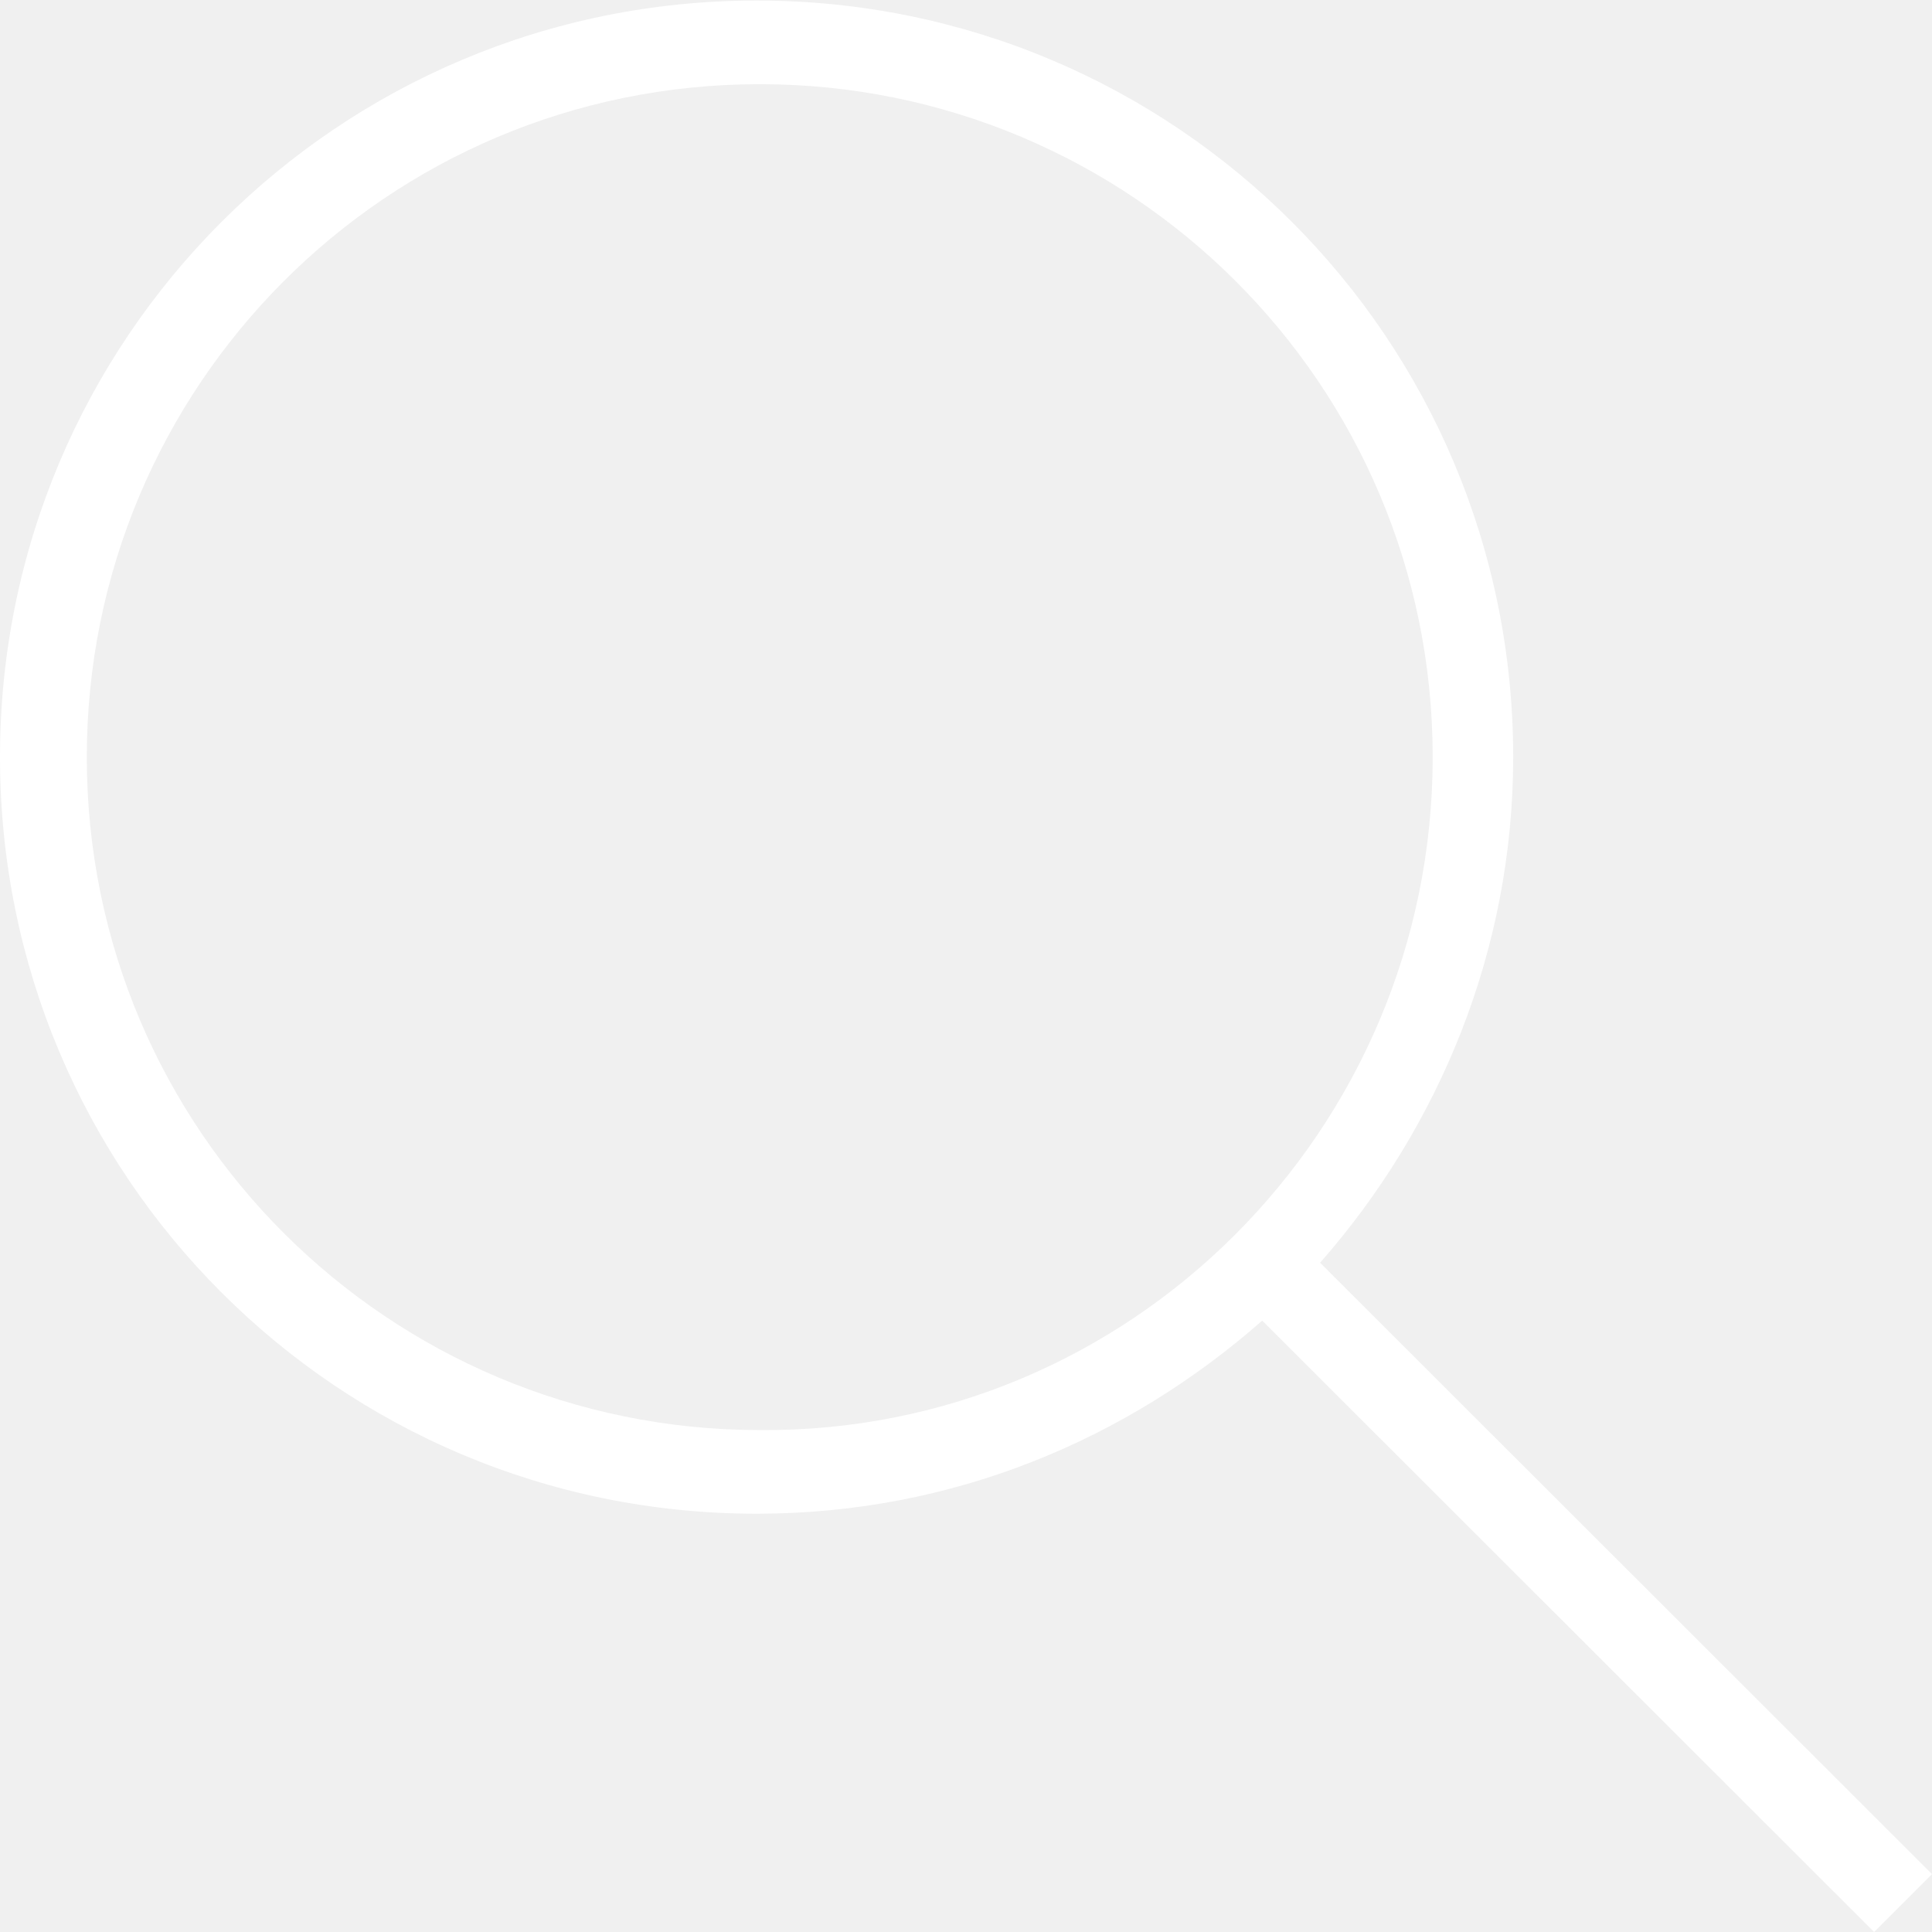
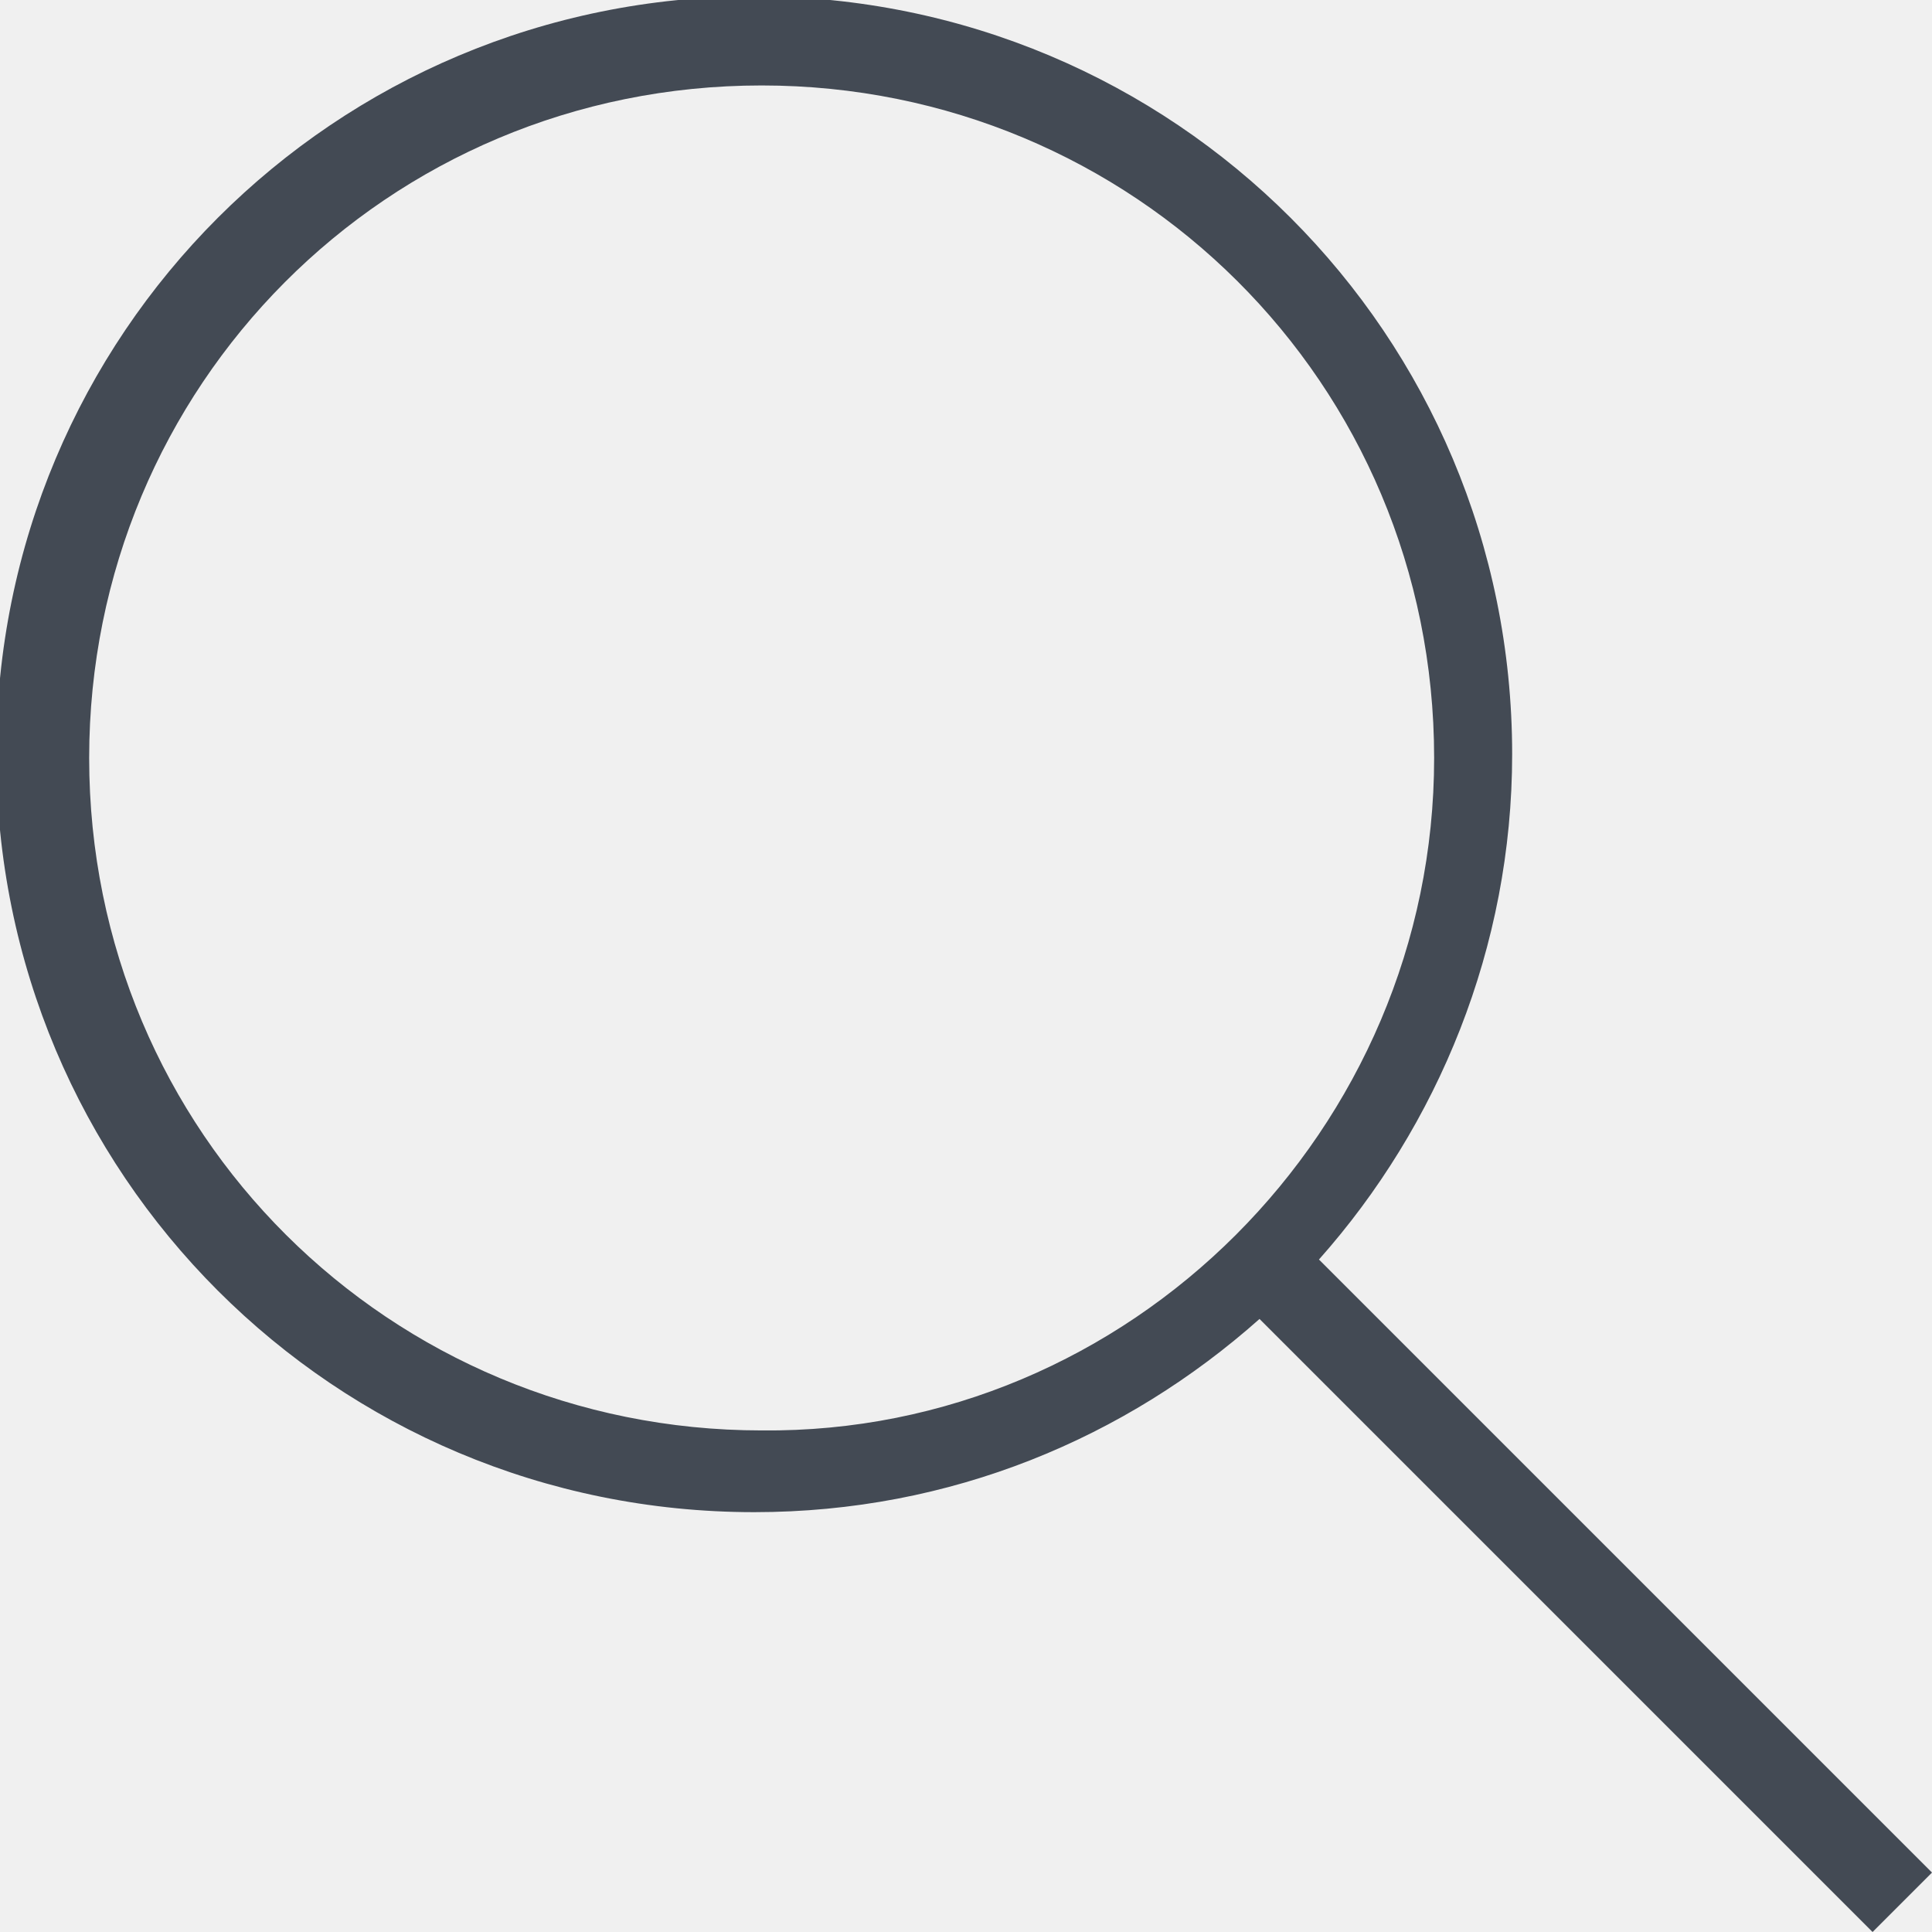
- <svg xmlns="http://www.w3.org/2000/svg" version="1.1" id="Layer_1" x="0px" y="0px" viewBox="122.4 219.1 367.2 367.2" enable-background="new 122.4 219.1 367.2 367.2" xml:space="preserve">
-   <path fill="#FFFFFF" d="M394.7,363c0-71-57.5-127.9-127.9-127.9c-71,0-127.9,57.5-127.9,127.9c0,71,57.5,127.9,127.9,127.9  C337.2,491.5,394.7,433.9,394.7,363z M489.6,575.3l-11,11L362.3,470.1c-25.7,22.6-58.8,36.7-96.1,36.7  c-79.6,0-143.8-64.3-143.8-143.8s64.3-143.8,143.8-143.8S410,283.4,410,363c0,36.7-14.1,70.4-36.7,96.1L489.6,575.3z" />
+ <svg xmlns="http://www.w3.org/2000/svg" version="1.1" id="Layer_1" x="0px" y="0px" viewBox="146.4 219.1 52 52" enable-background="new 146.4 219.1 52 52" xml:space="preserve">
+   <path fill="#434A54" d="M185,239.5c0-10.1-8.1-18.1-18.1-18.1c-10.1,0-18.1,8.1-18.1,18.1c0,10.1,8.1,18.1,18.1,18.1  C176.8,257.7,185,249.5,185,239.5z M198.4,269.5l-1.6,1.6l-16.5-16.5c-3.6,3.2-8.3,5.2-13.6,5.2c-11.3,0-20.4-9.1-20.4-20.4  c0-11.3,9.1-20.4,20.4-20.4c11.3,0,20.4,9.1,20.4,20.4c0,5.2-2,10-5.2,13.6L198.4,269.5z" />
</svg>
